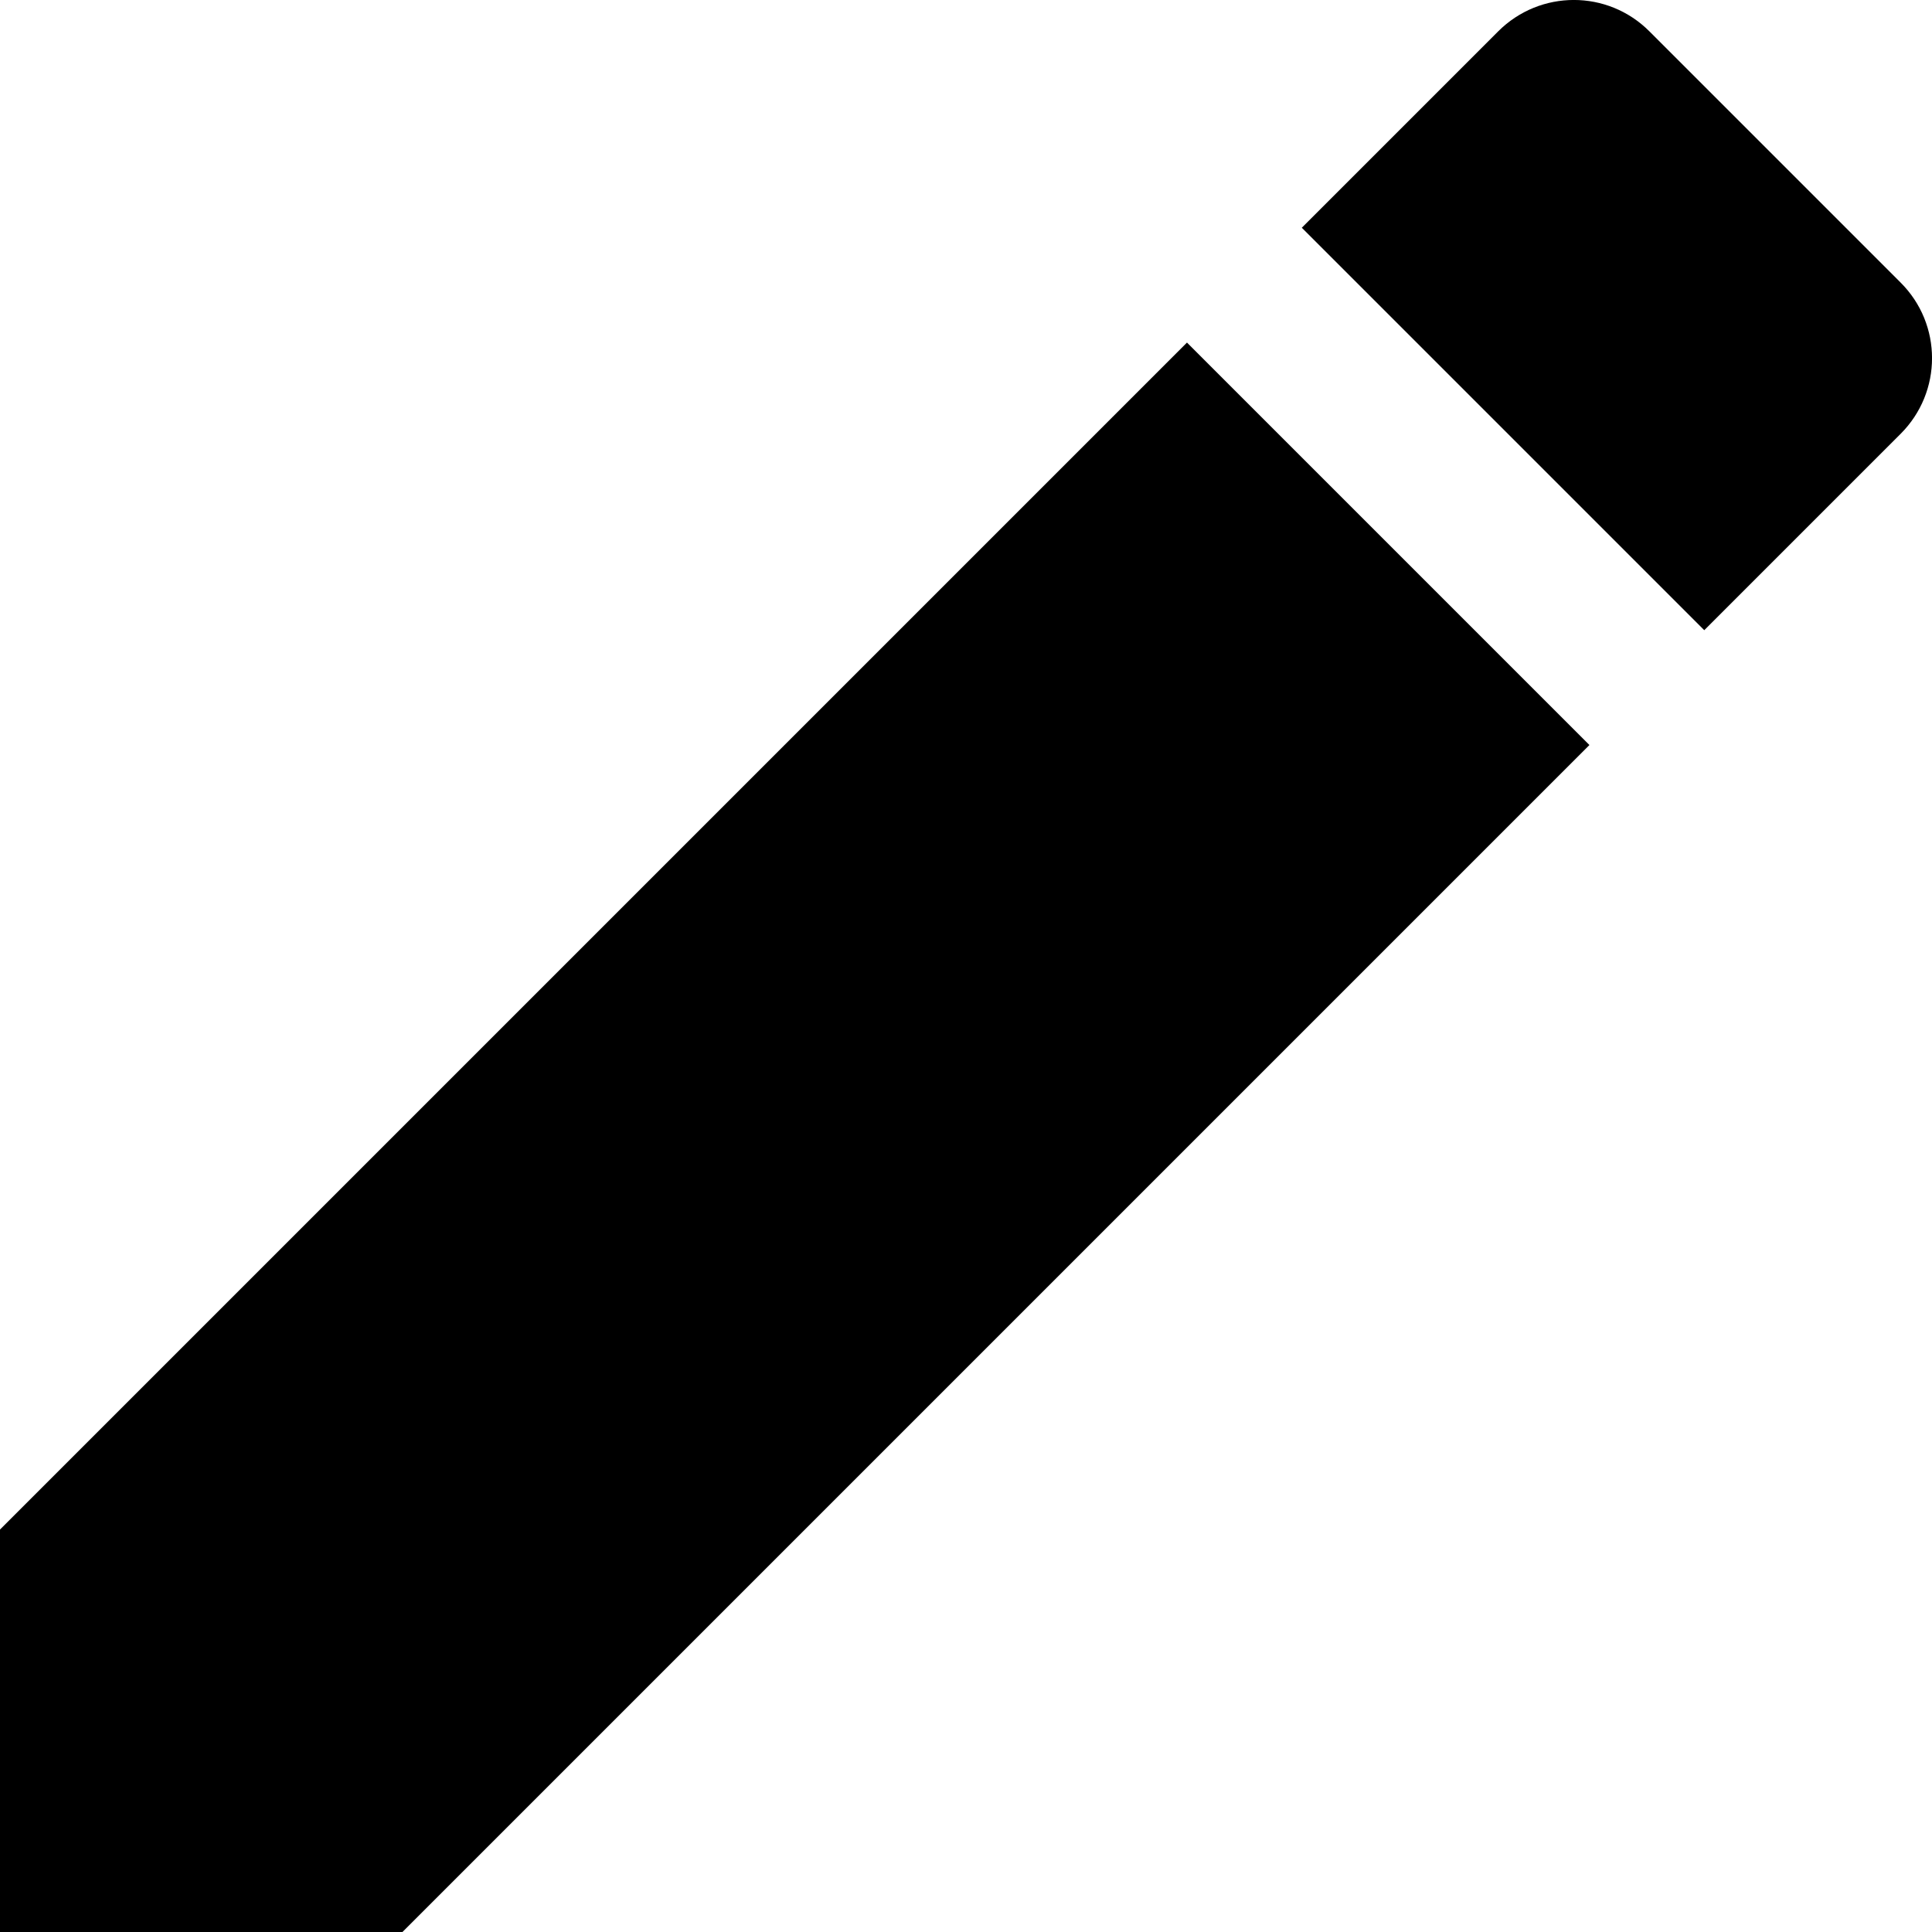
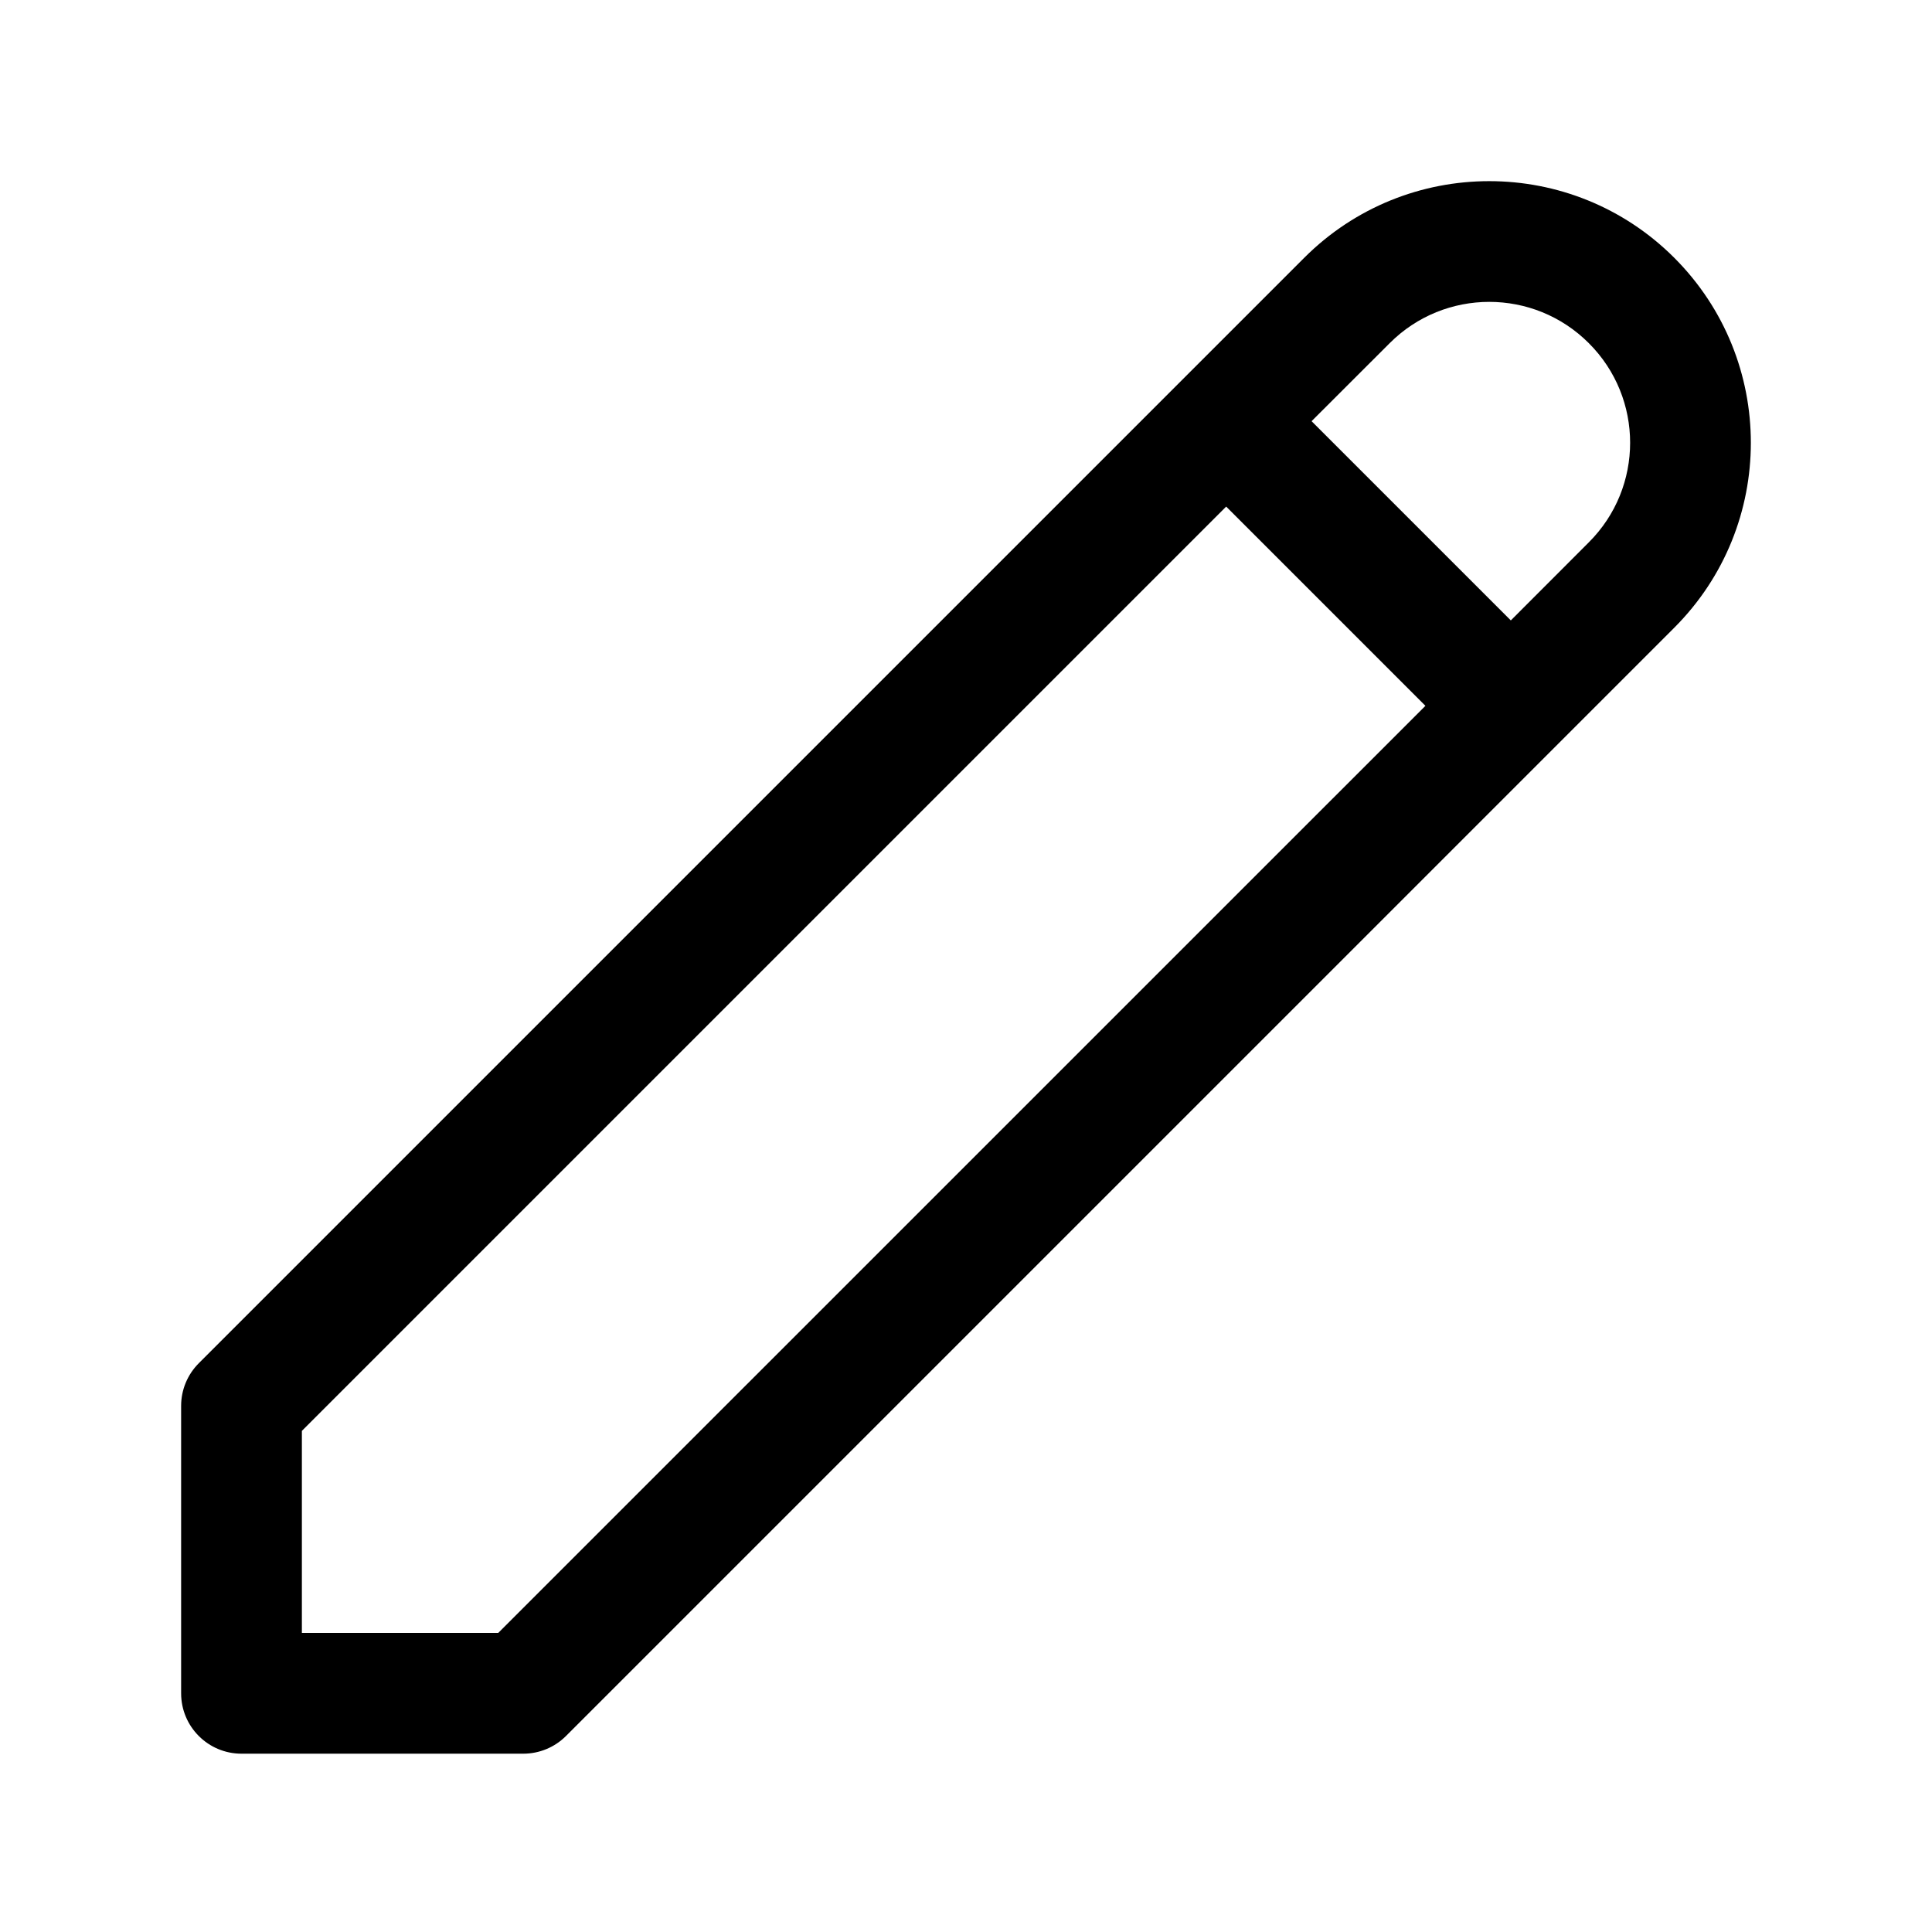
- <svg xmlns="http://www.w3.org/2000/svg" width="16" height="16" viewBox="0 0 16 16">
-   <path d="M0 12.667V16H3.333L13.163 6.17L9.83 2.837L0 12.667ZM15.74 3.593C16.087 3.246 16.087 2.686 15.74 2.34L13.66 0.26C13.314 -0.087 12.754 -0.087 12.407 0.26L10.781 1.886L14.114 5.219L15.74 3.593V3.593Z" />
+ <svg xmlns="http://www.w3.org/2000/svg" width="24" height="24" viewBox="0 0 24 24">
+   <g id=".pencil">
+     <path id="Vector" fill-rule="evenodd" clip-rule="evenodd" d="M19.737 4.263C19.054 3.579 17.946 3.579 17.263 4.263L16.293 5.232L18.768 7.707L19.737 6.737C20.421 6.054 20.421 4.946 19.737 4.263ZM20.798 7.798C22.067 6.529 22.067 4.471 20.798 3.202C19.529 1.933 17.471 1.933 16.202 3.202L2.47 16.934C2.329 17.075 2.25 17.265 2.25 17.464V21.035C2.25 21.45 2.586 21.785 3 21.785H6.5C6.699 21.785 6.89 21.706 7.03 21.566L20.798 7.798ZM17.707 8.768L15.232 6.293L3.75 17.775V20.285H6.189L17.707 8.768Z" />
+   </g>
</svg>
